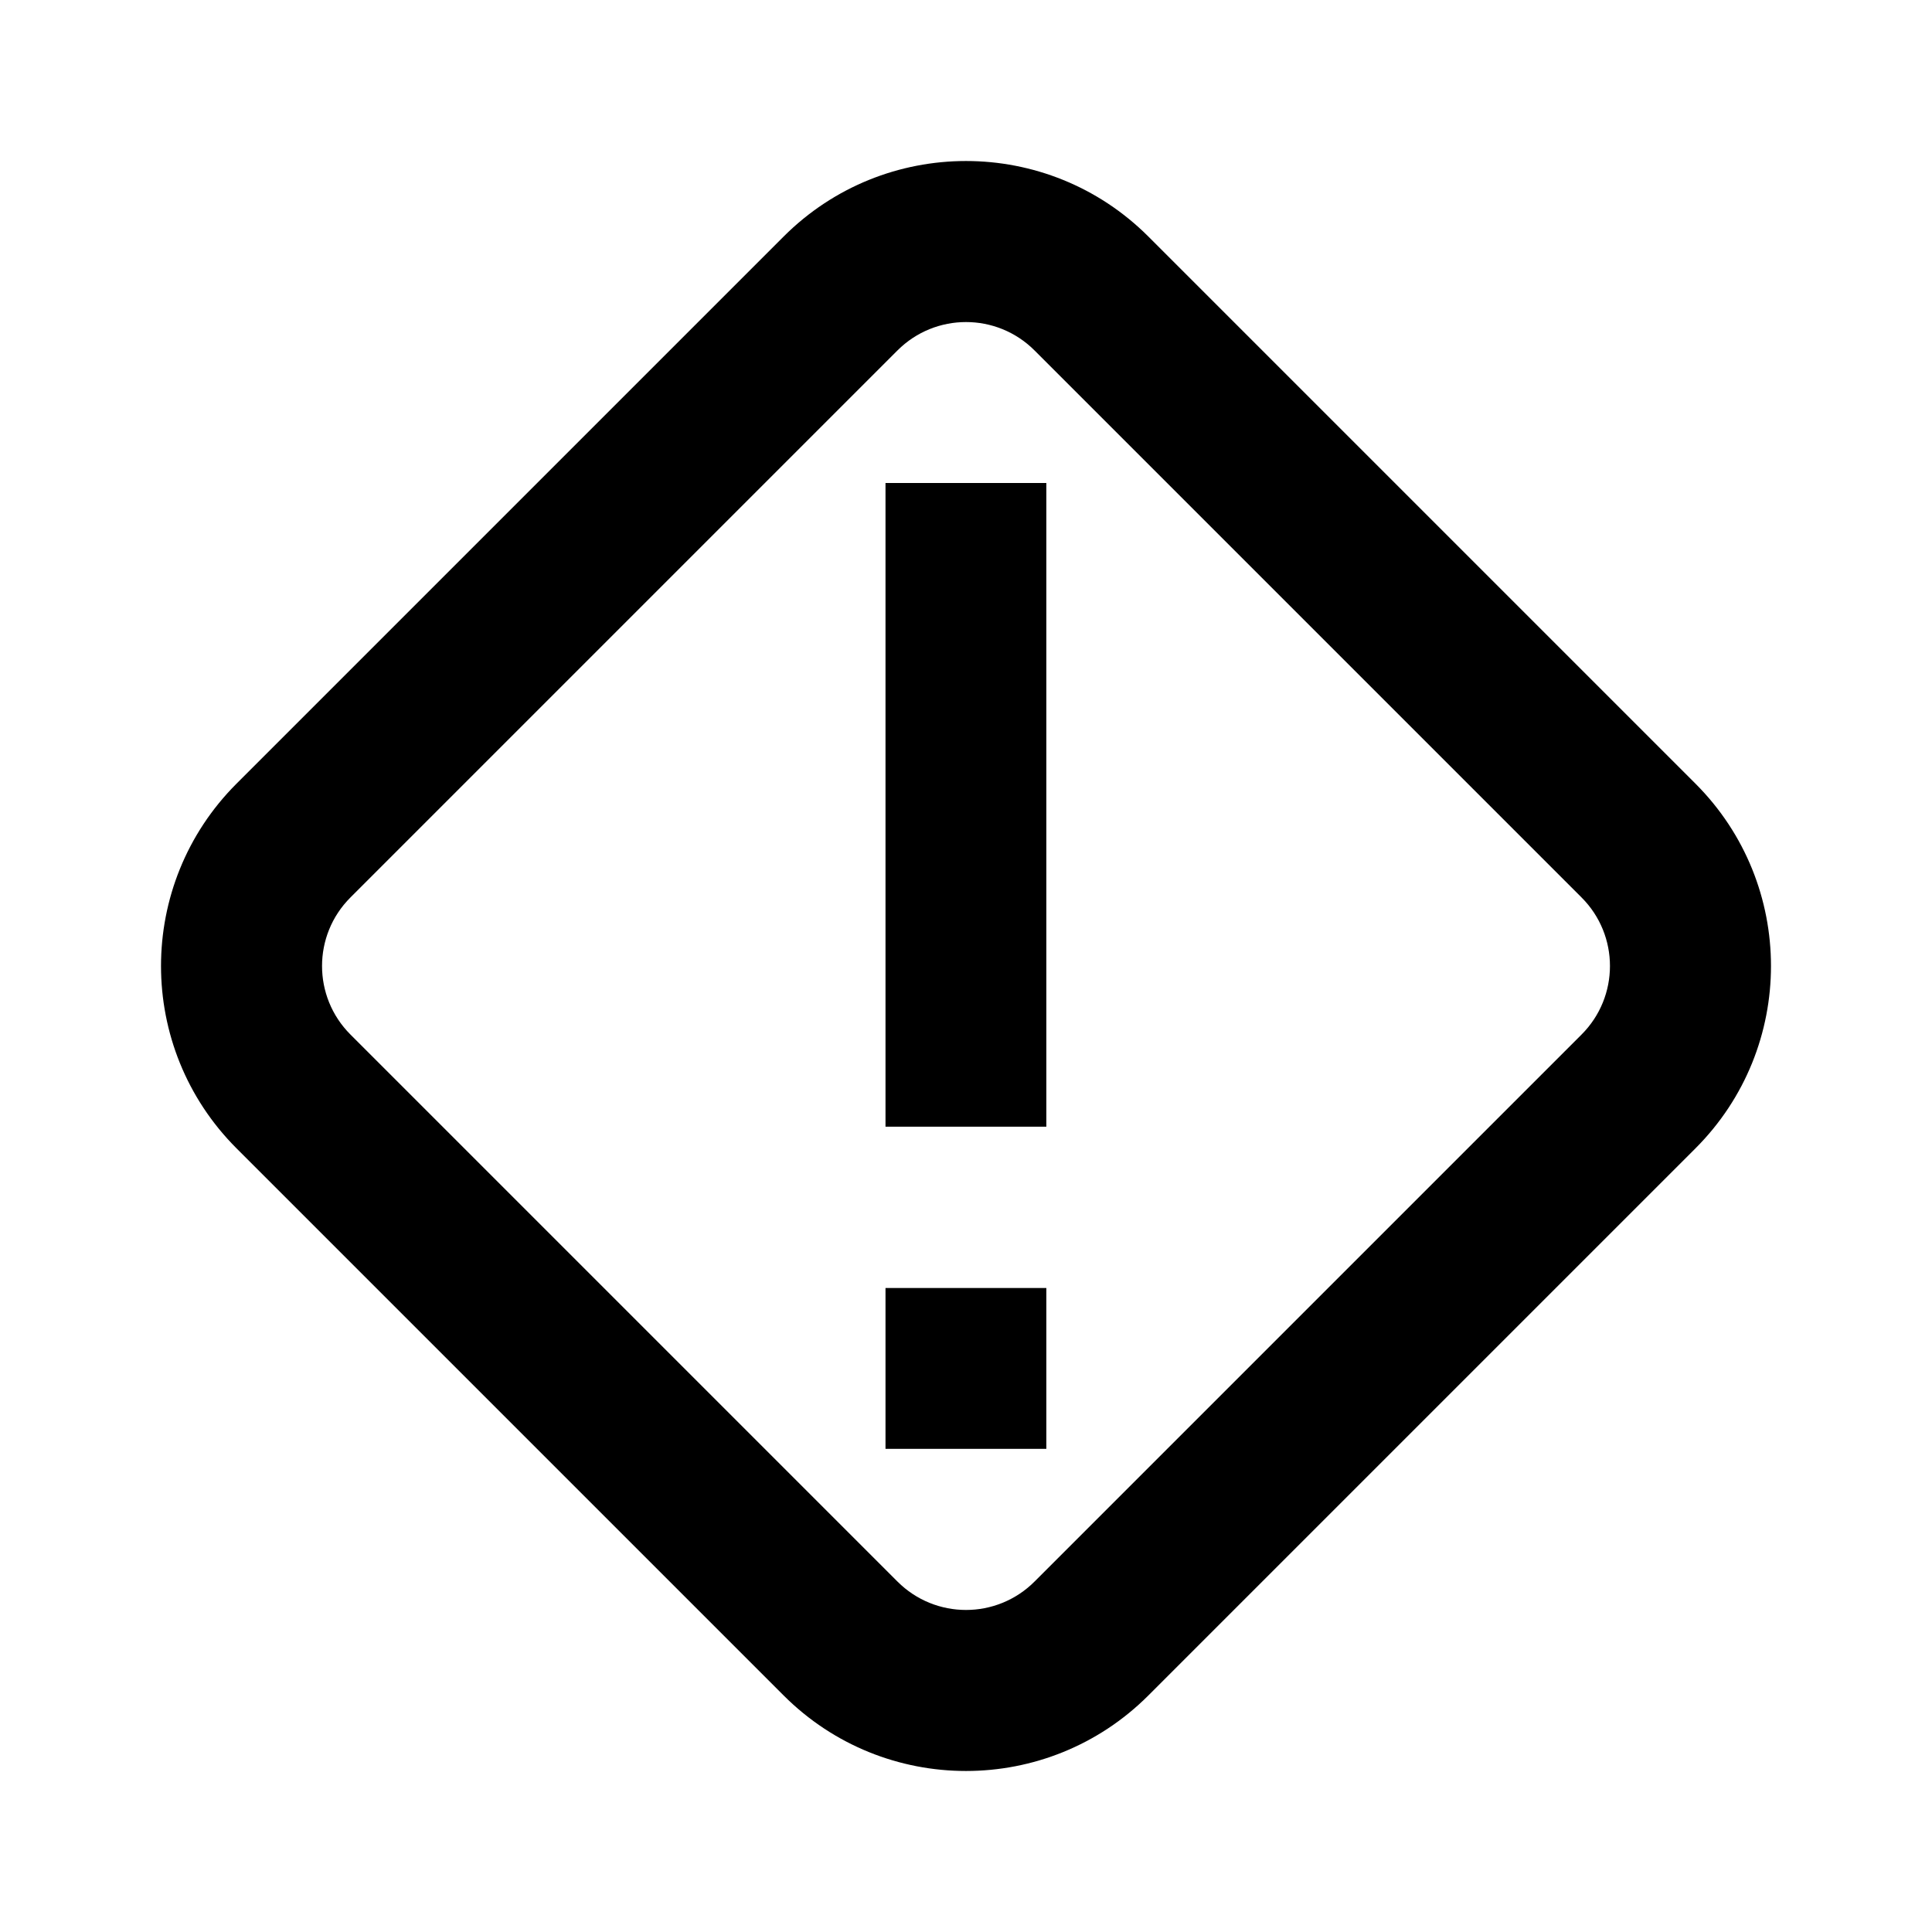
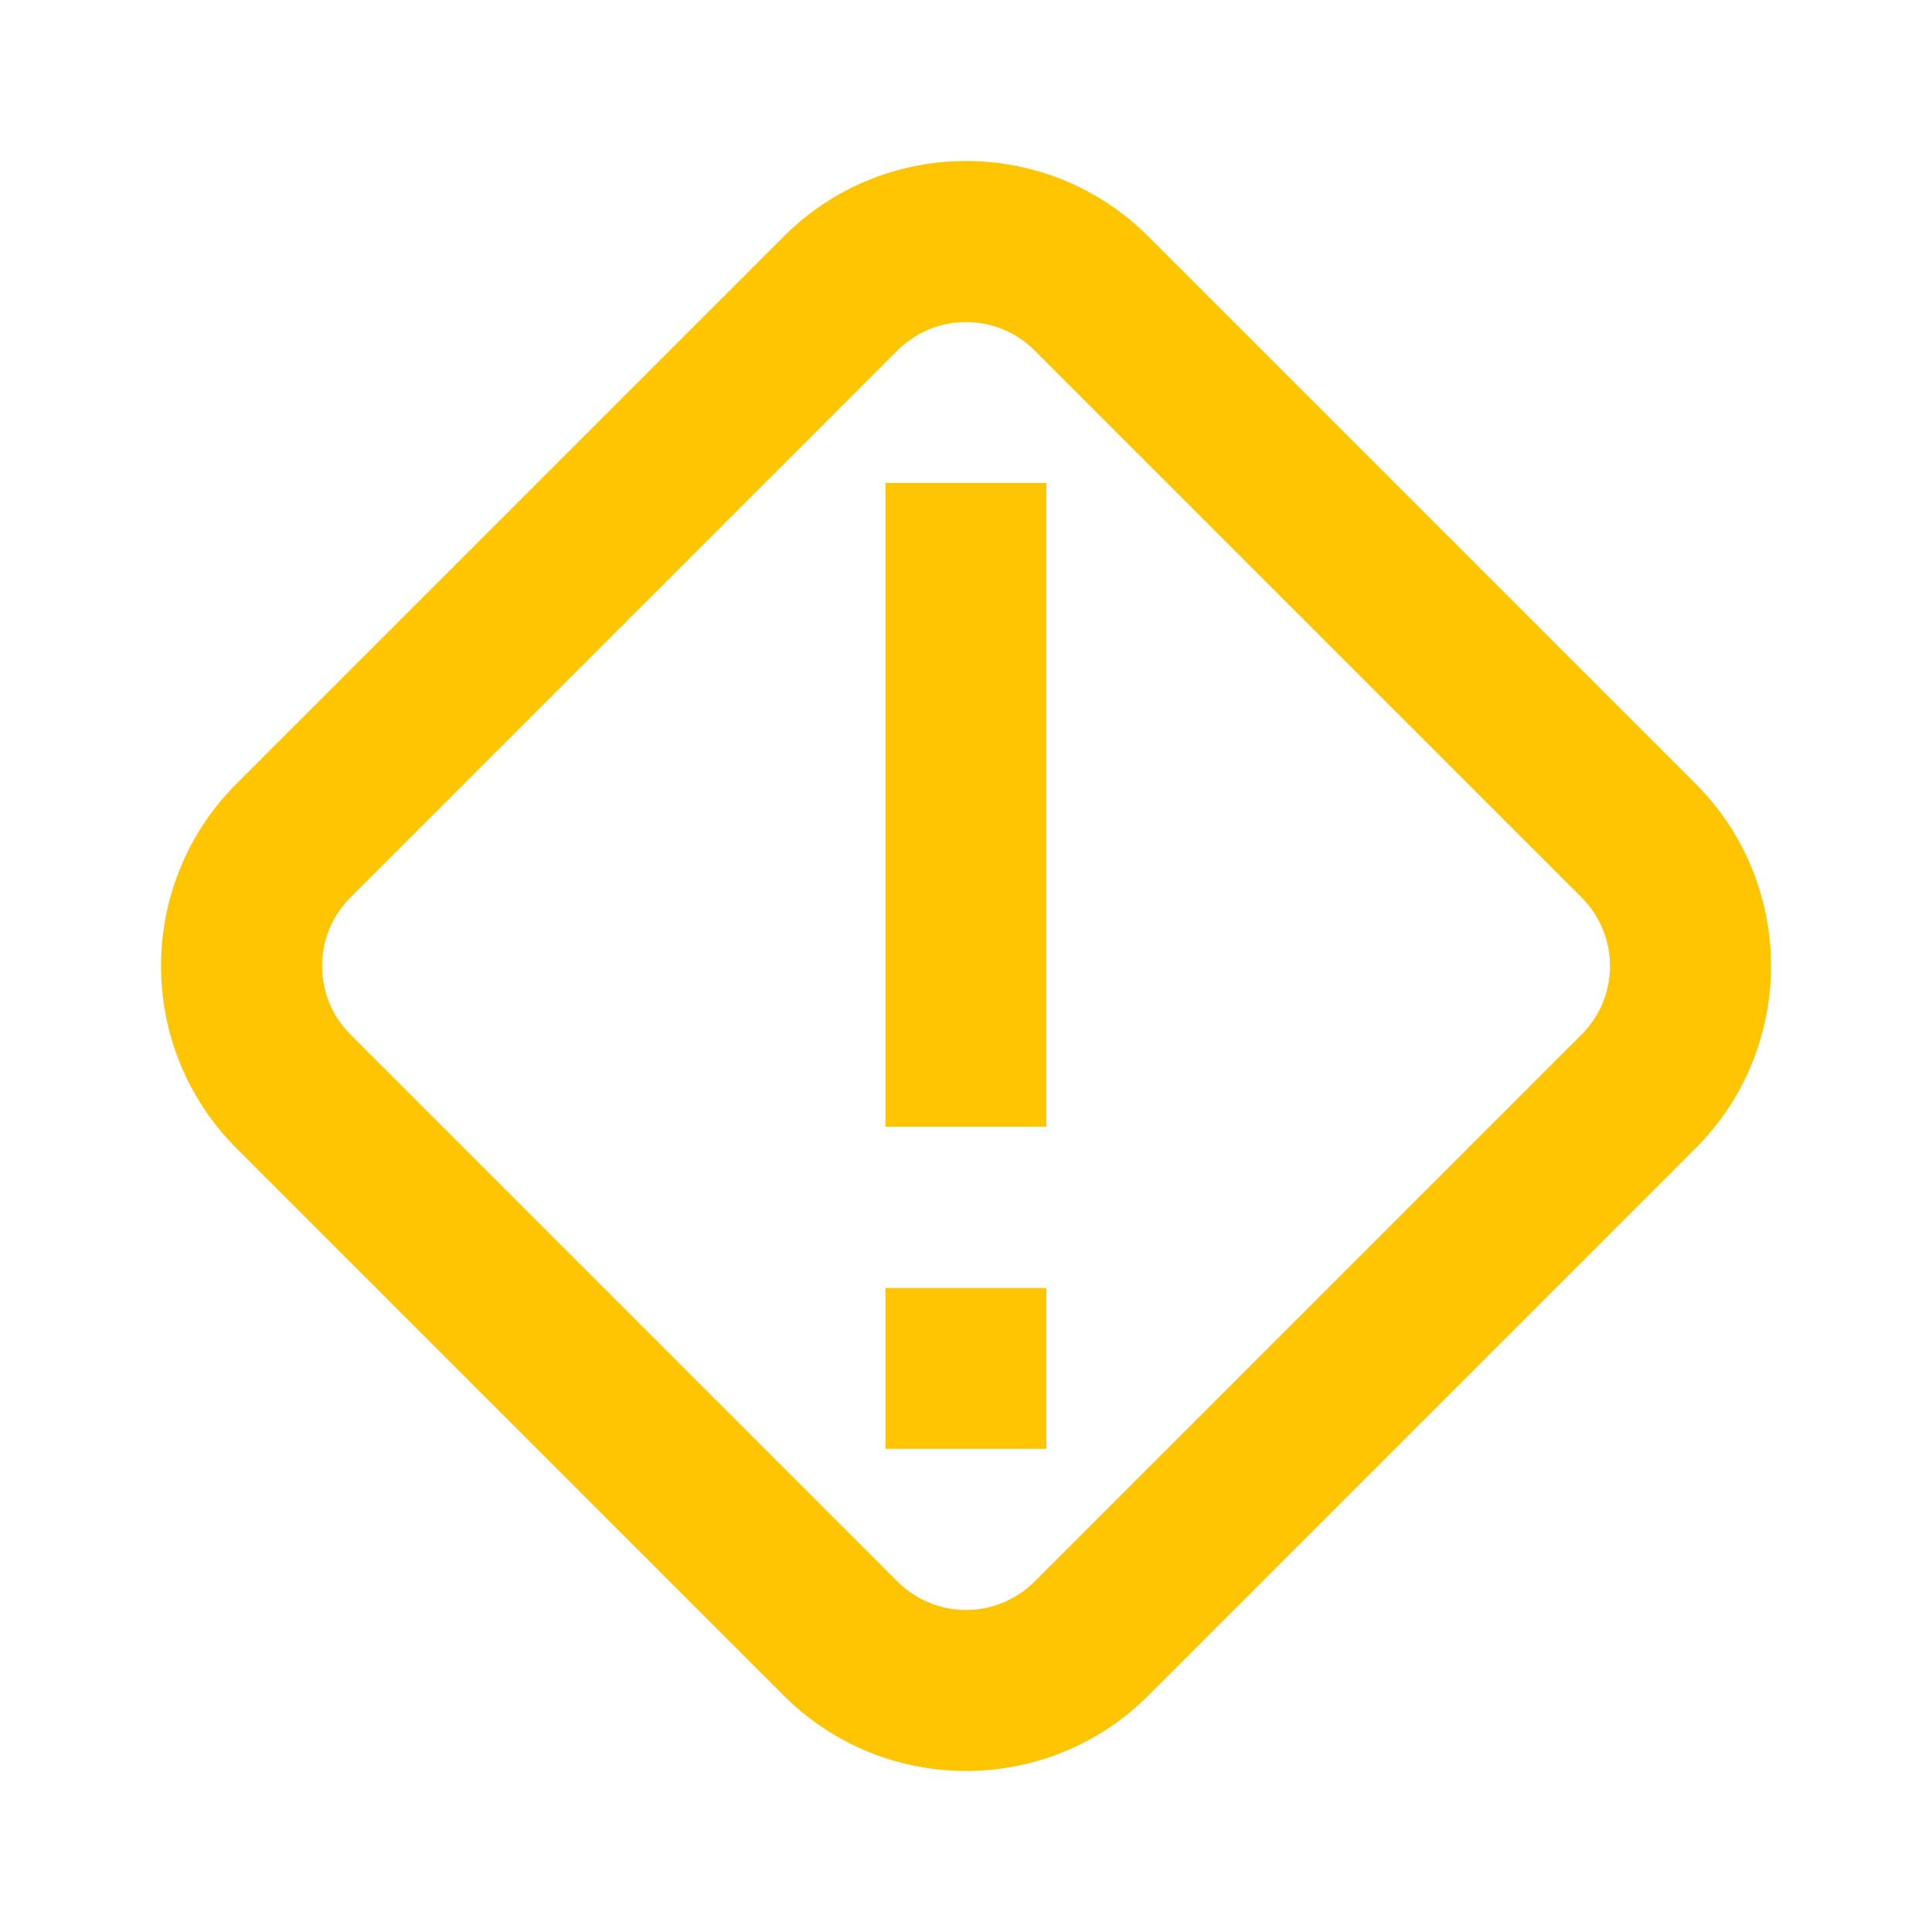
- <svg xmlns="http://www.w3.org/2000/svg" width="24" height="24" viewBox="0 0 24 24">
+ <svg xmlns="http://www.w3.org/2000/svg" width="24" height="24" viewBox="0 0 24 24" fill="#ffc500">
  <path d="M12.851 4.353a1.204 1.204 0 0 0-1.702 0l-6.796 6.796c-.47.47-.47 1.232 0 1.702l6.796 6.796c.47.47 1.232.47 1.702 0l6.796-6.796c.47-.47.47-1.232 0-1.702l-6.796-6.796zm1.414-1.415l6.797 6.797a3.204 3.204 0 0 1 0 4.53l-6.797 6.797a3.204 3.204 0 0 1-4.53 0l-6.797-6.797a3.204 3.204 0 0 1 0-4.53l6.797-6.797a3.204 3.204 0 0 1 4.53 0zM11 6h1.998v7.996H11V6zm0 10h1.998v1.998H11V16z" />
</svg>
